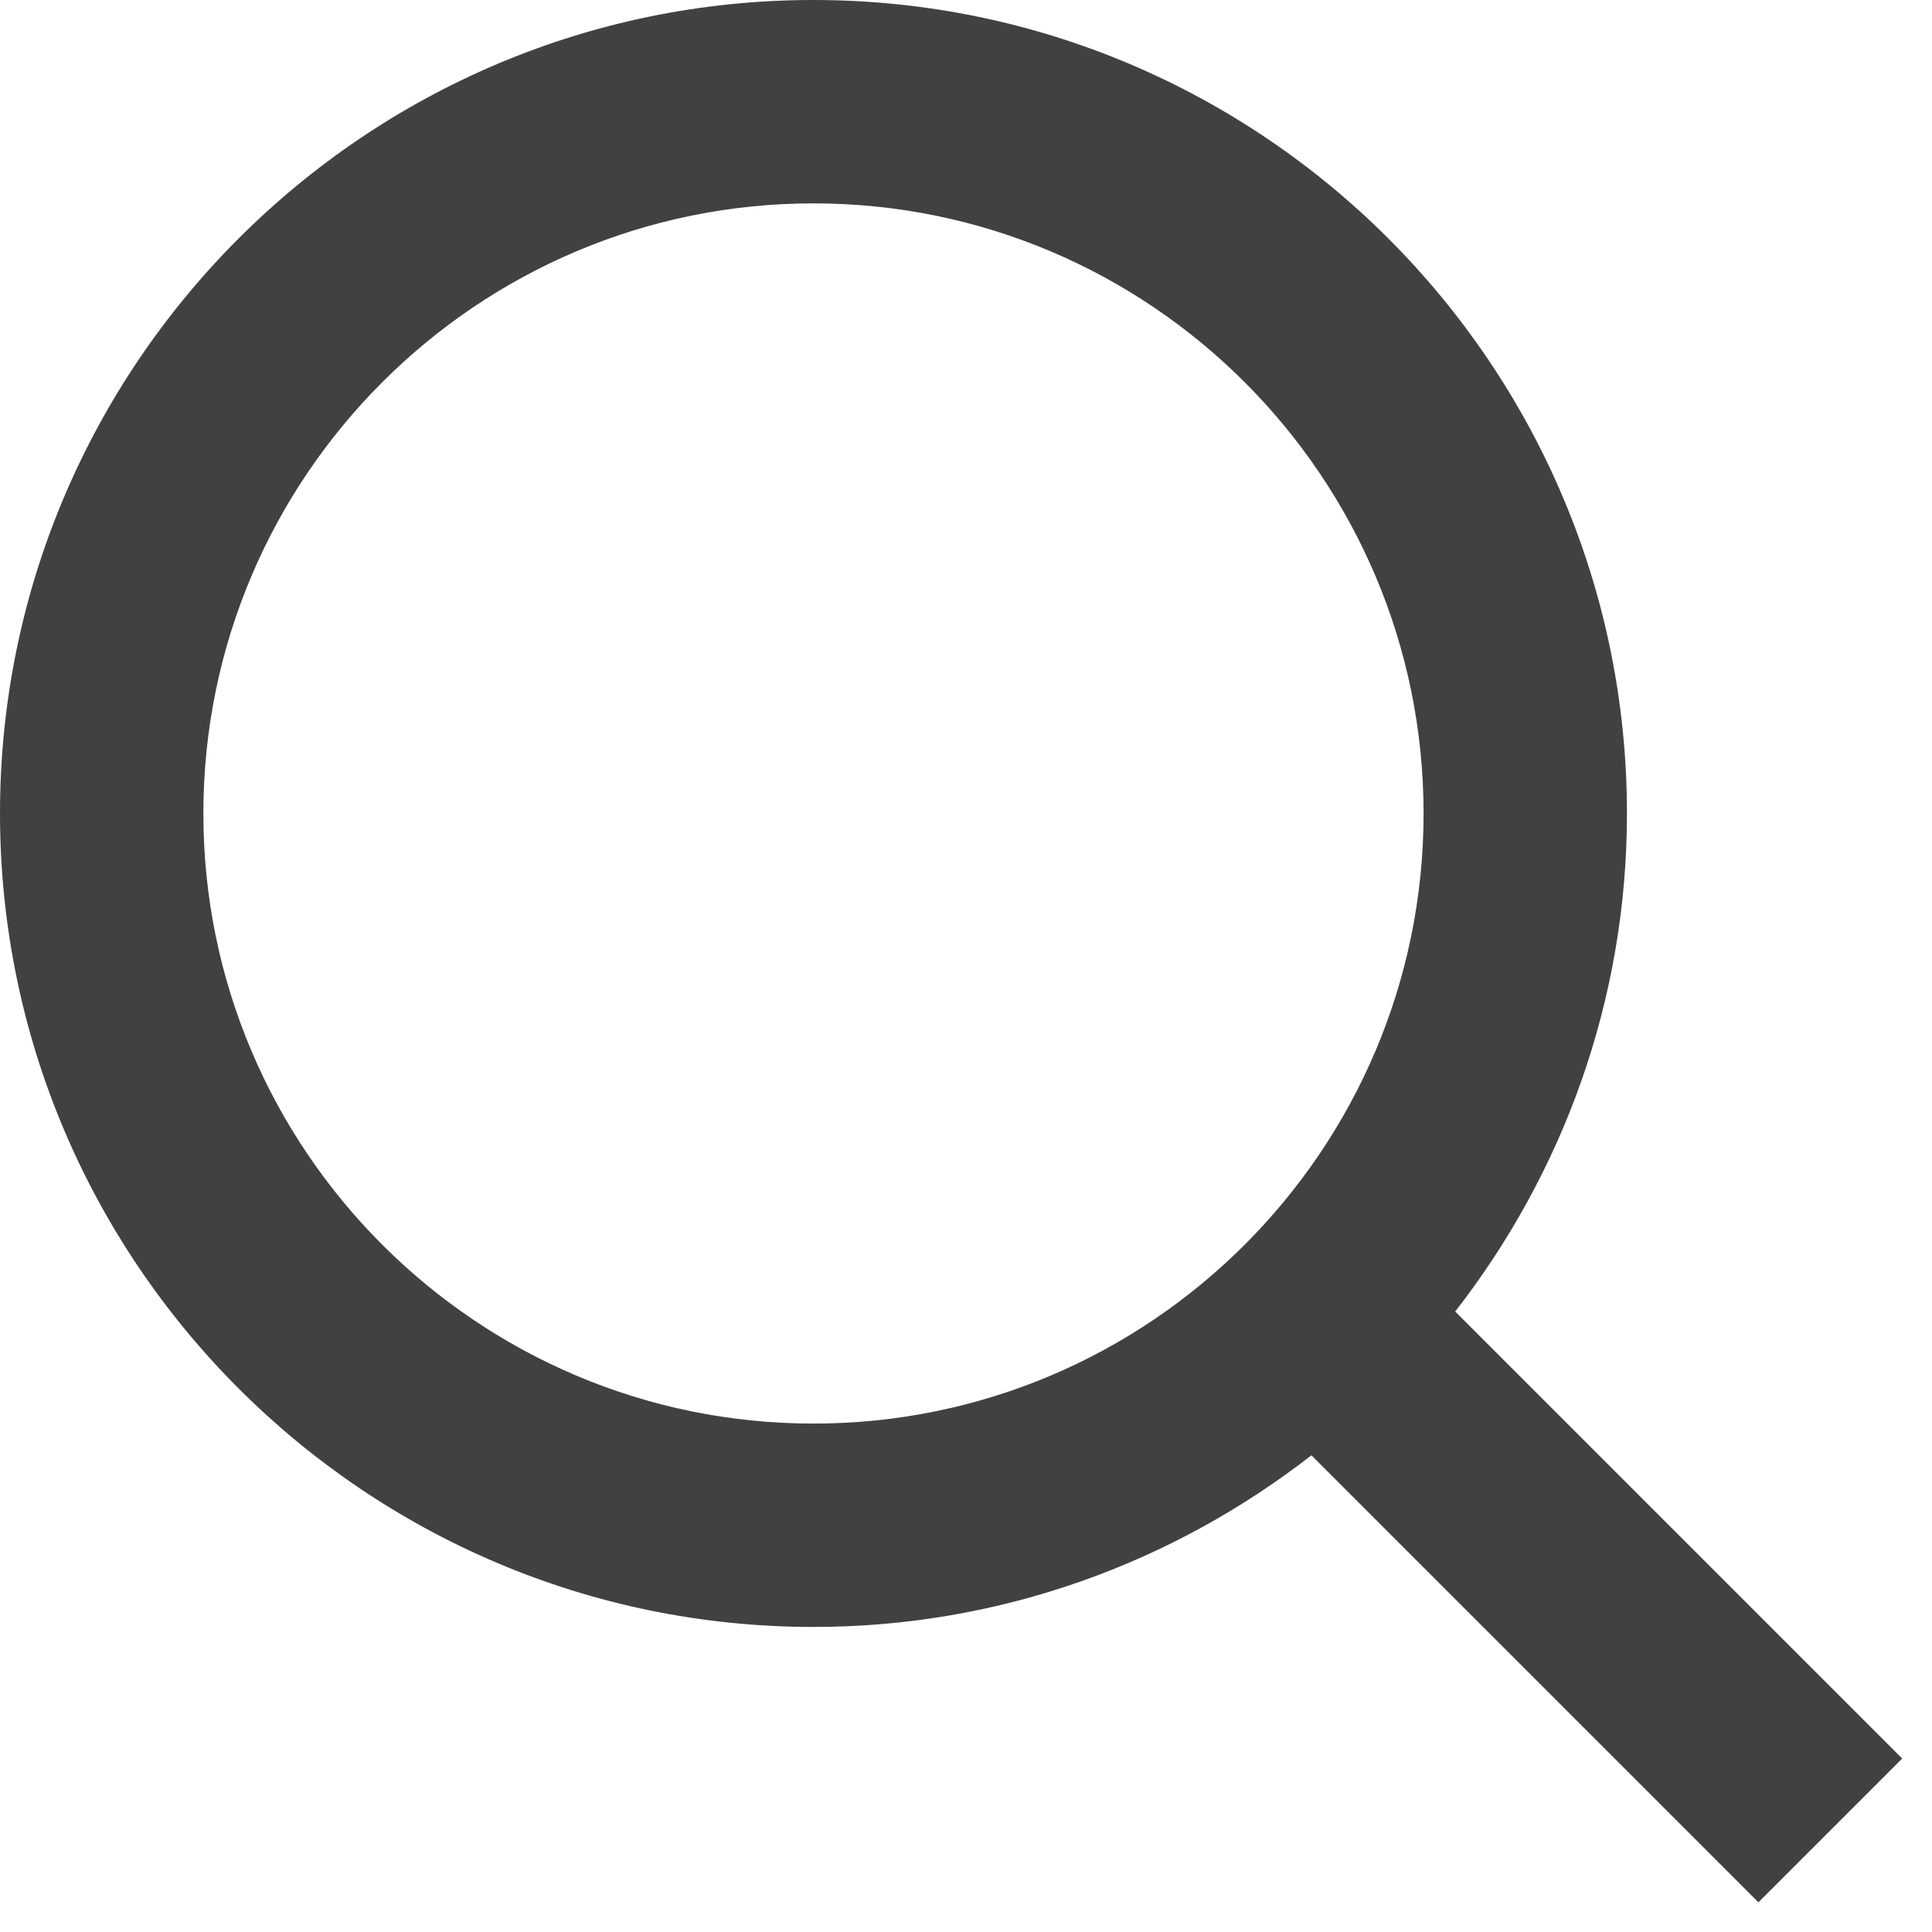
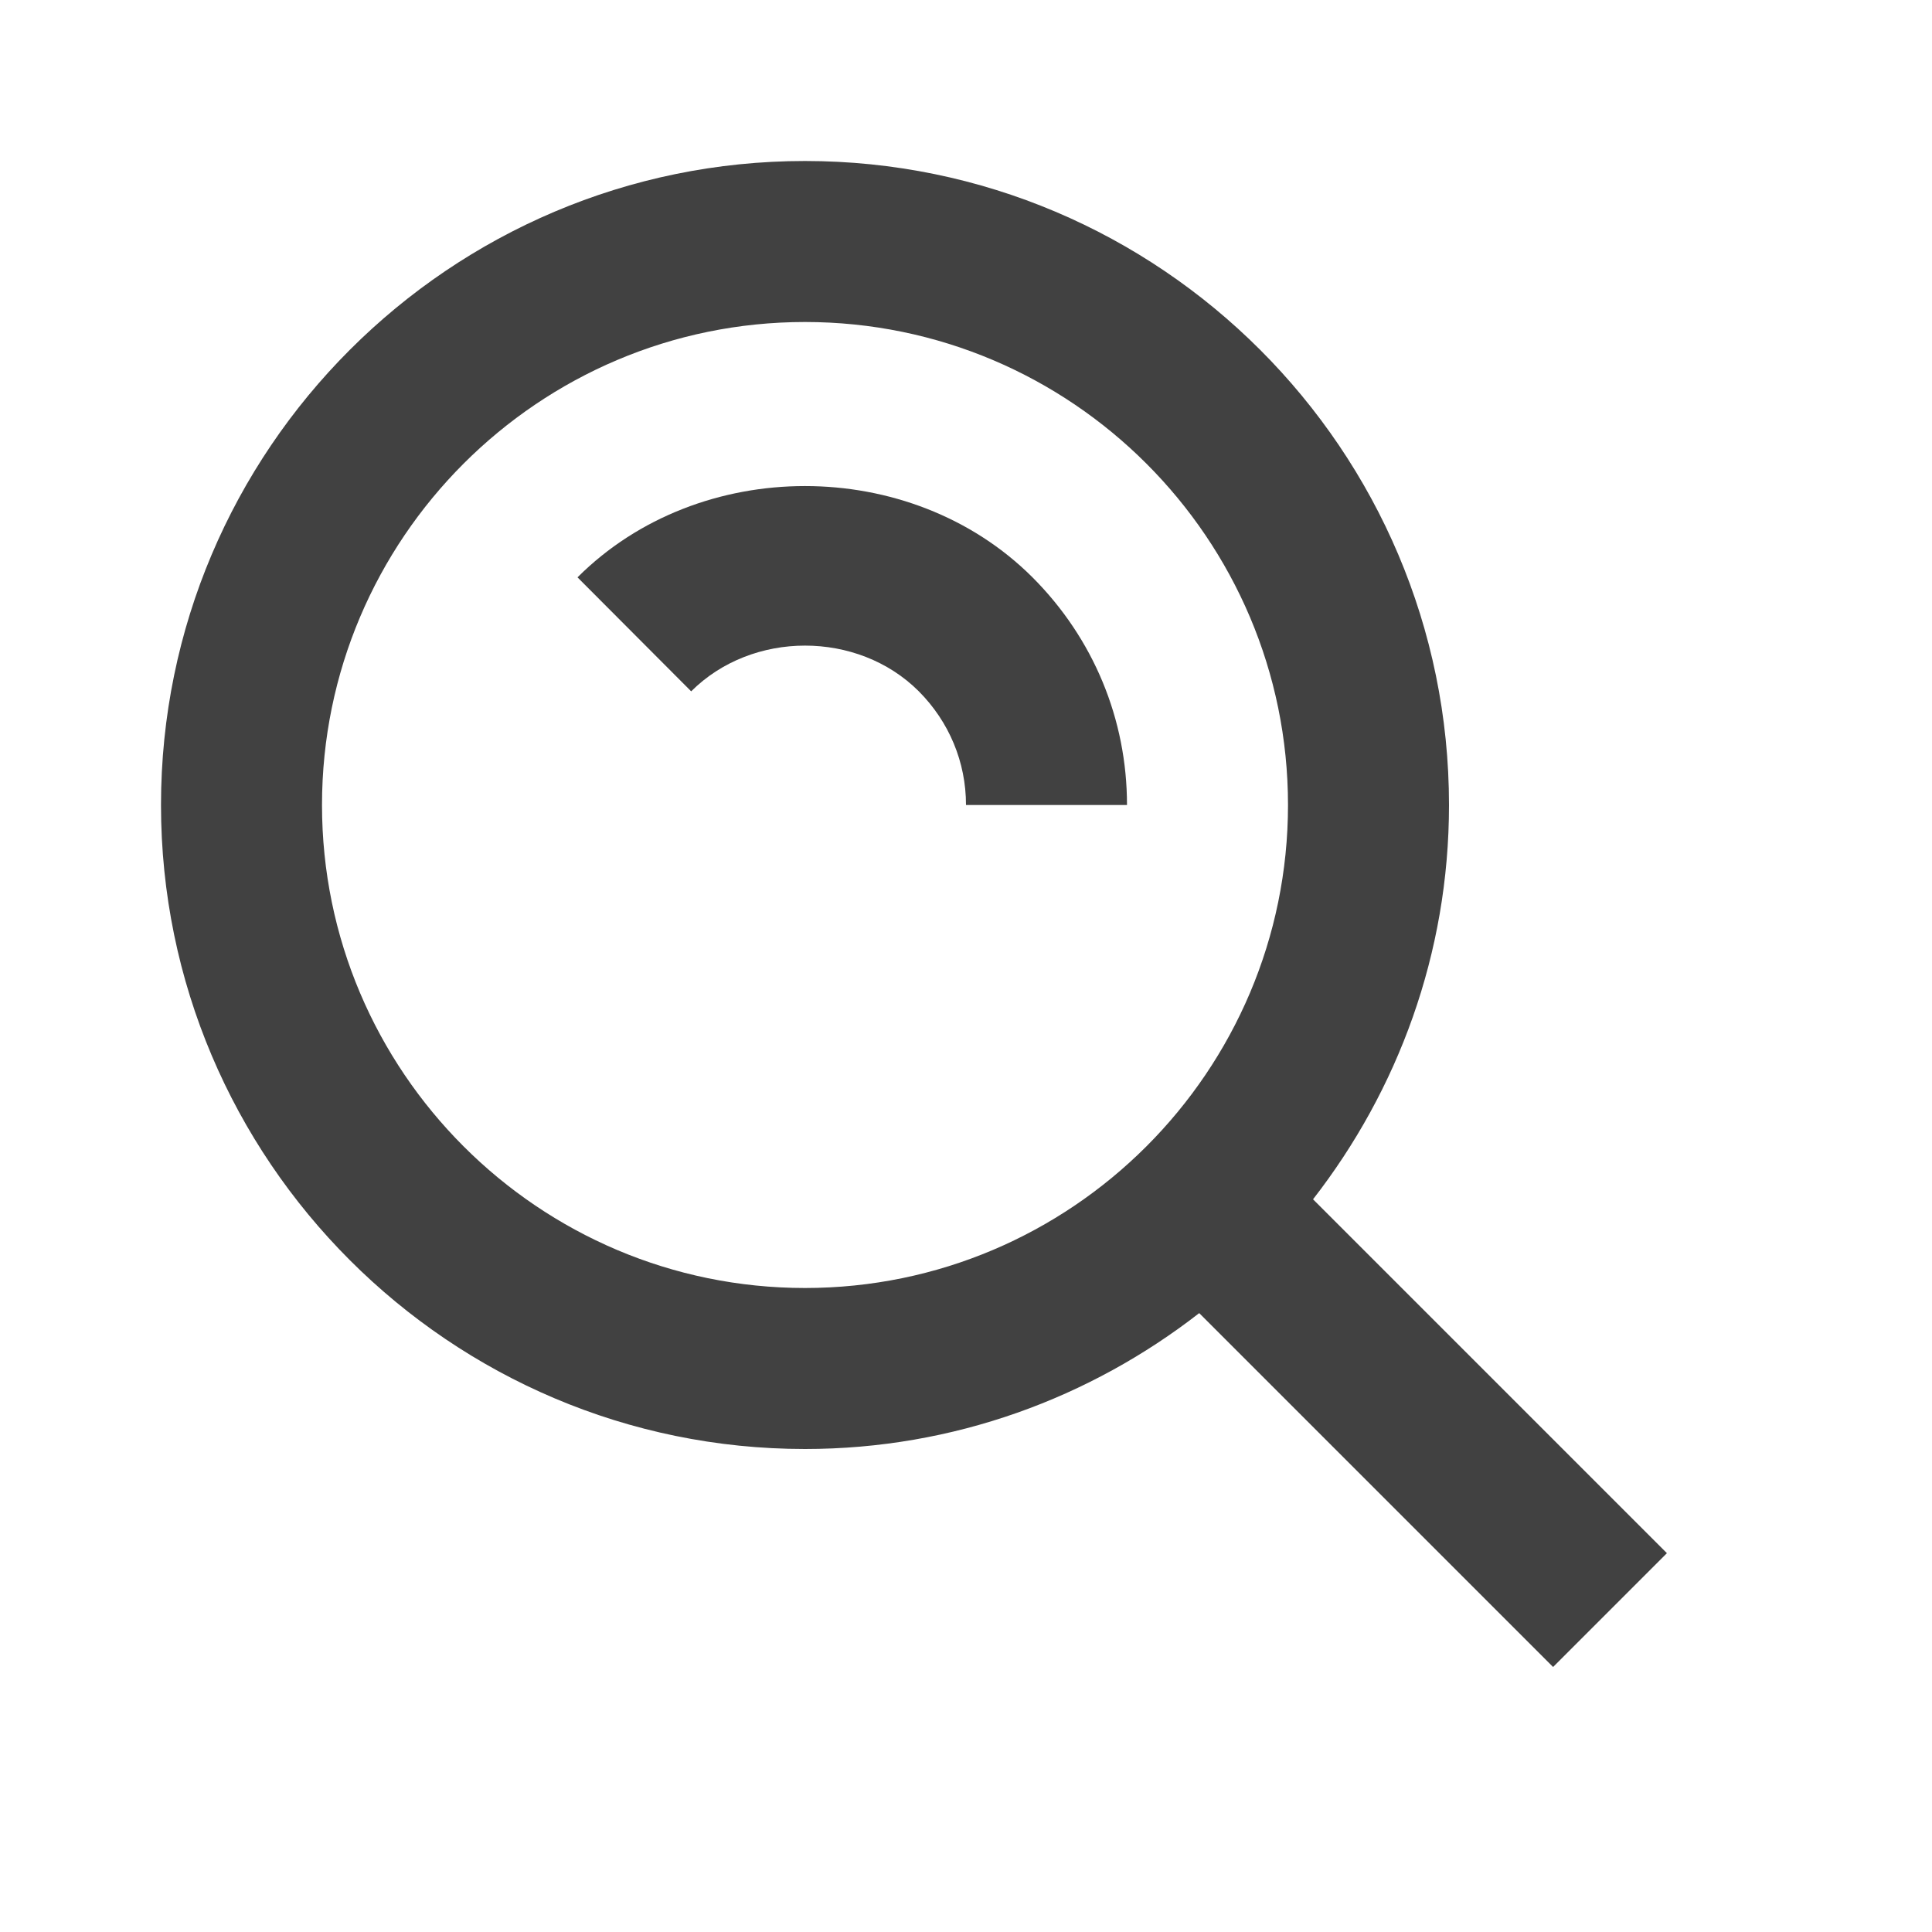
- <svg xmlns="http://www.w3.org/2000/svg" width="19" height="19" viewBox="0 0 19 19" fill="none">
-   <path d="M8 16C9.846 16 11.543 15.365 12.897 14.312L17.293 18.708L18.707 17.294L14.311 12.898C15.365 11.543 16 9.846 16 8C16 3.589 12.411 0 8 0C3.589 0 0 3.589 0 8C0 12.411 3.589 16 8 16ZM8 2C11.309 2 14 4.691 14 8C14 11.309 11.309 14 8 14C4.691 14 2 11.309 2 8C2 4.691 4.691 2 8 2Z" fill="#414141" />
+ <svg xmlns="http://www.w3.org/2000/svg" width="24" height="24" viewBox="0 0 24 24" fill="none">
+   <path d="M10 18C11.846 18 13.543 17.365 14.897 16.312L19.293 20.708L20.707 19.294L16.311 14.898C17.365 13.543 18 11.846 18 10C18 5.589 14.411 2 10 2C5.589 2 2 5.589 2 10C2 14.411 5.589 18 10 18ZM10 4C13.309 4 16 6.691 16 10C16 13.309 13.309 16 10 16C6.691 16 4 13.309 4 10C4 6.691 6.691 4 10 4Z" fill="#414141" />
+   <path d="M11.412 8.586C11.791 8.966 12 9.468 12 10H14C14 8.935 13.584 7.931 12.826 7.172C11.312 5.66 8.687 5.66 7.174 7.172L8.586 8.588C9.346 7.83 10.656 7.832 11.412 8.586Z" fill="#414141" />
</svg>
